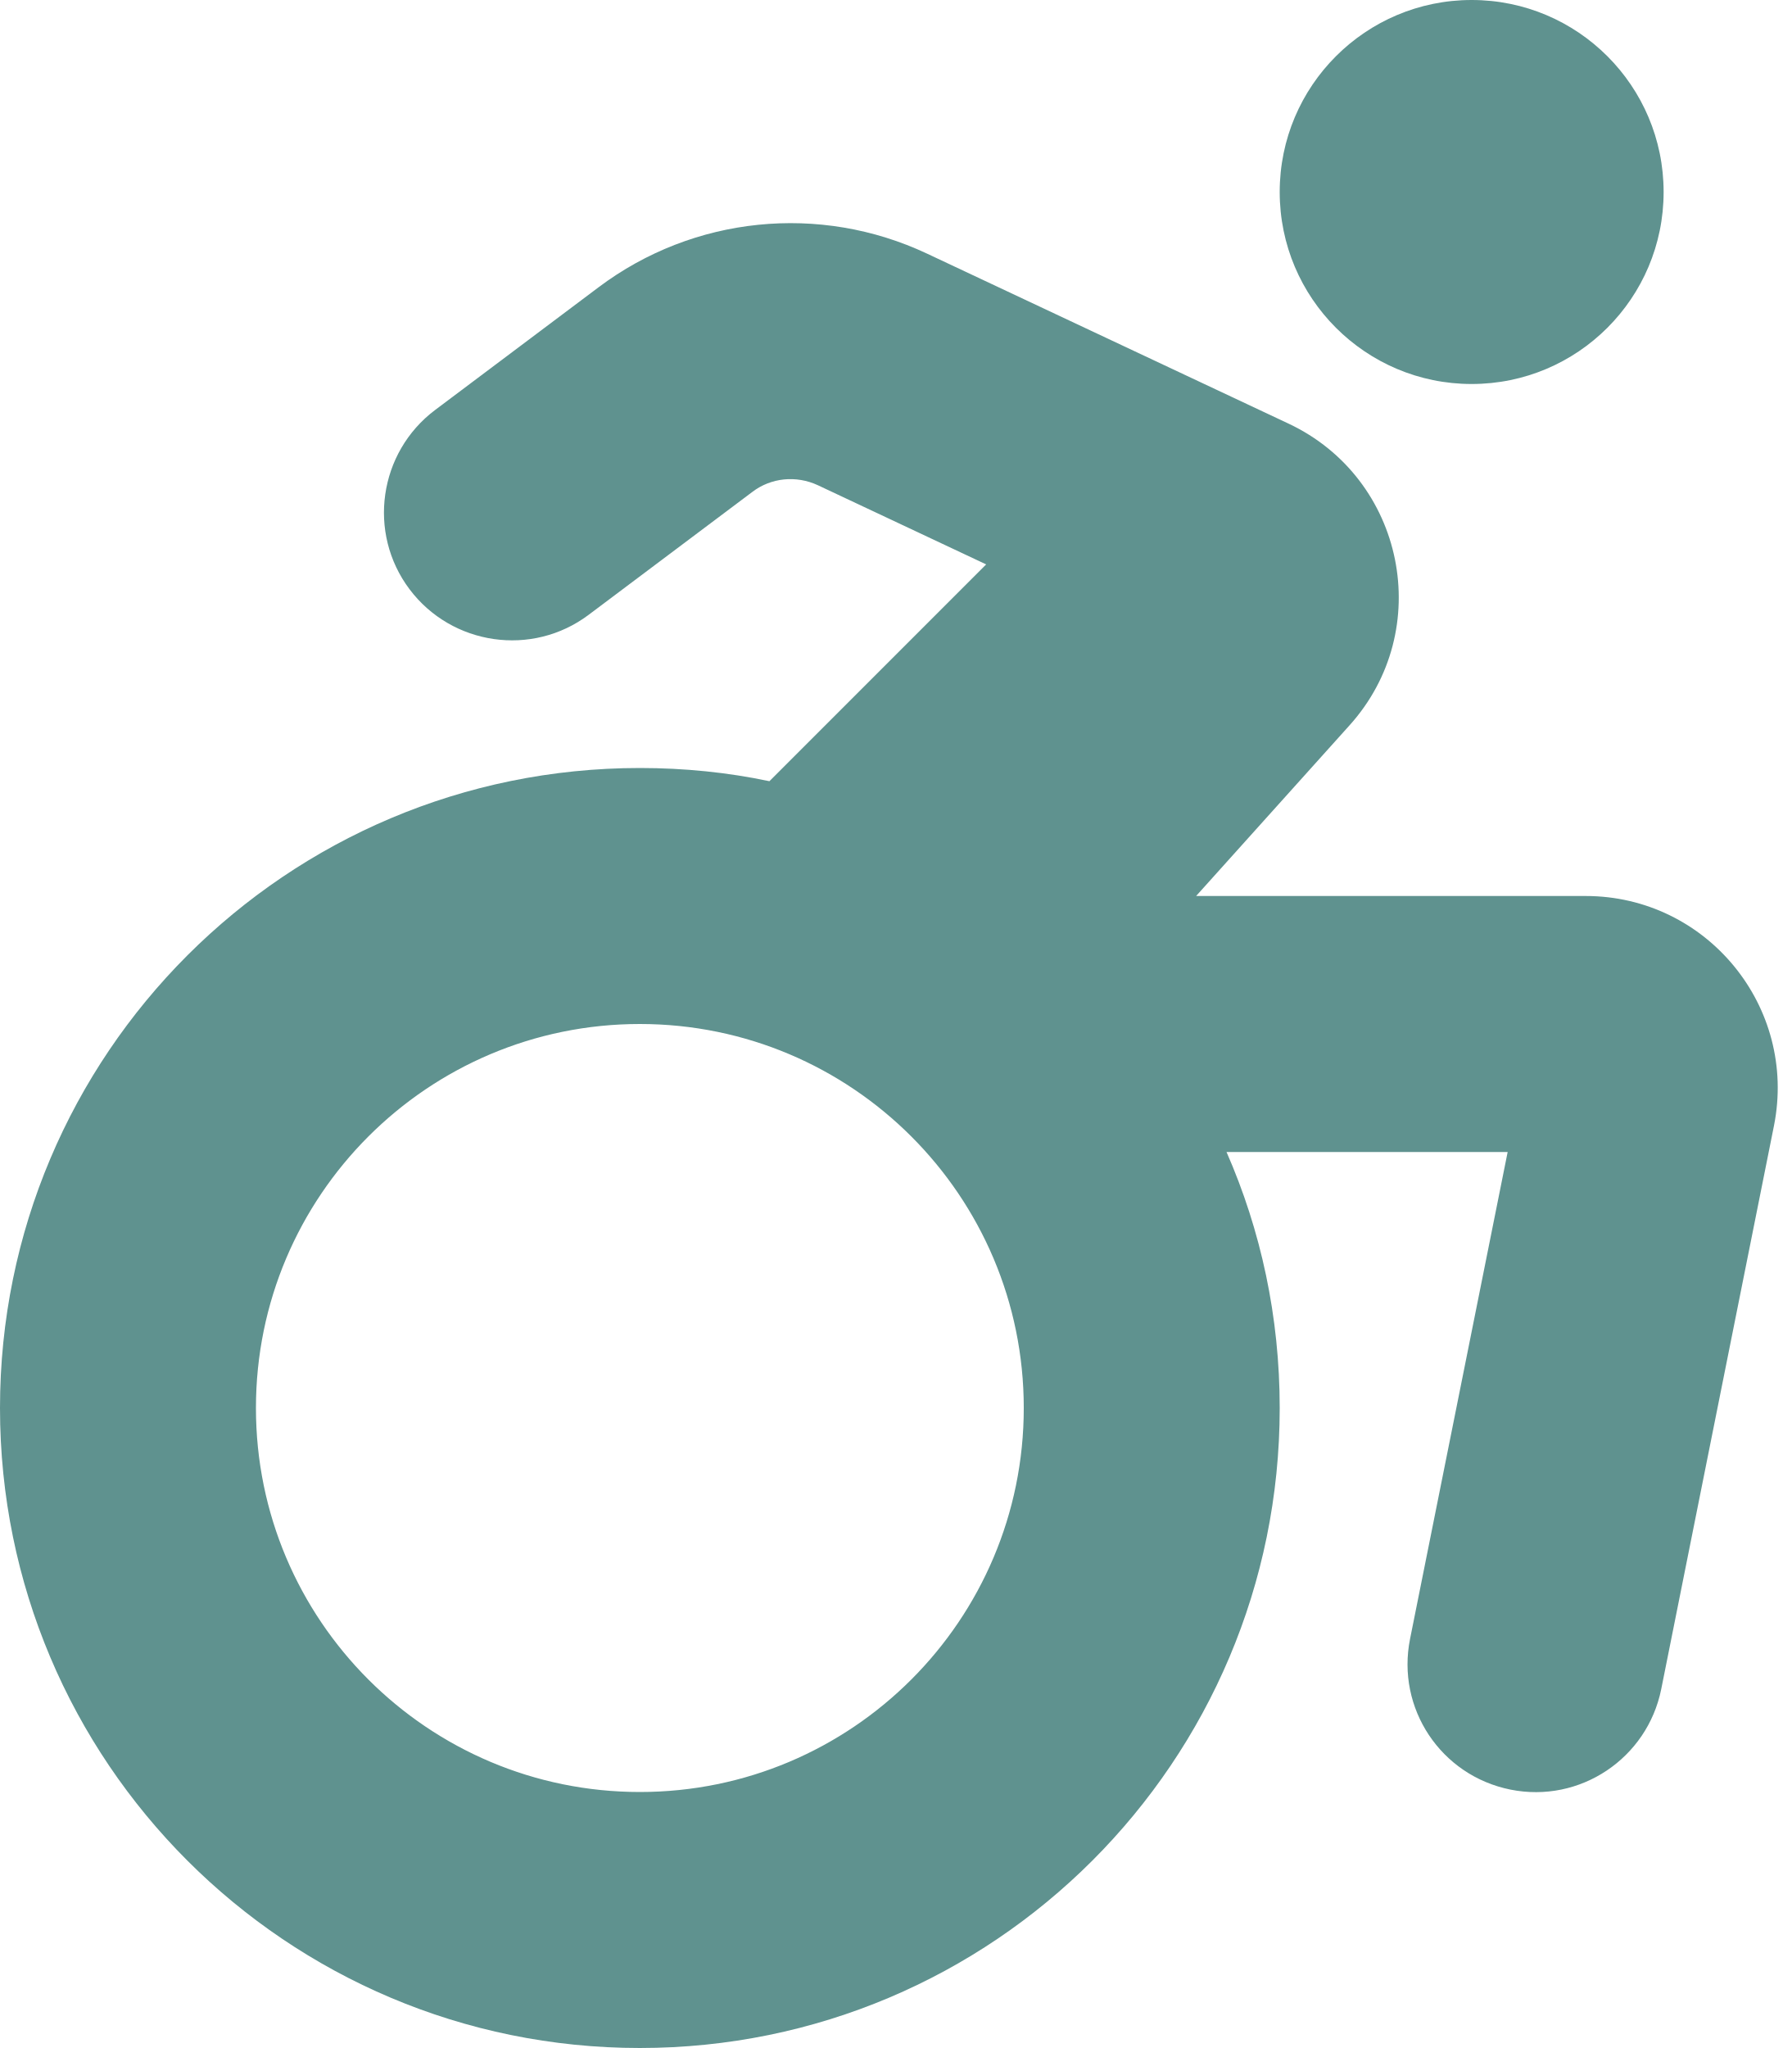
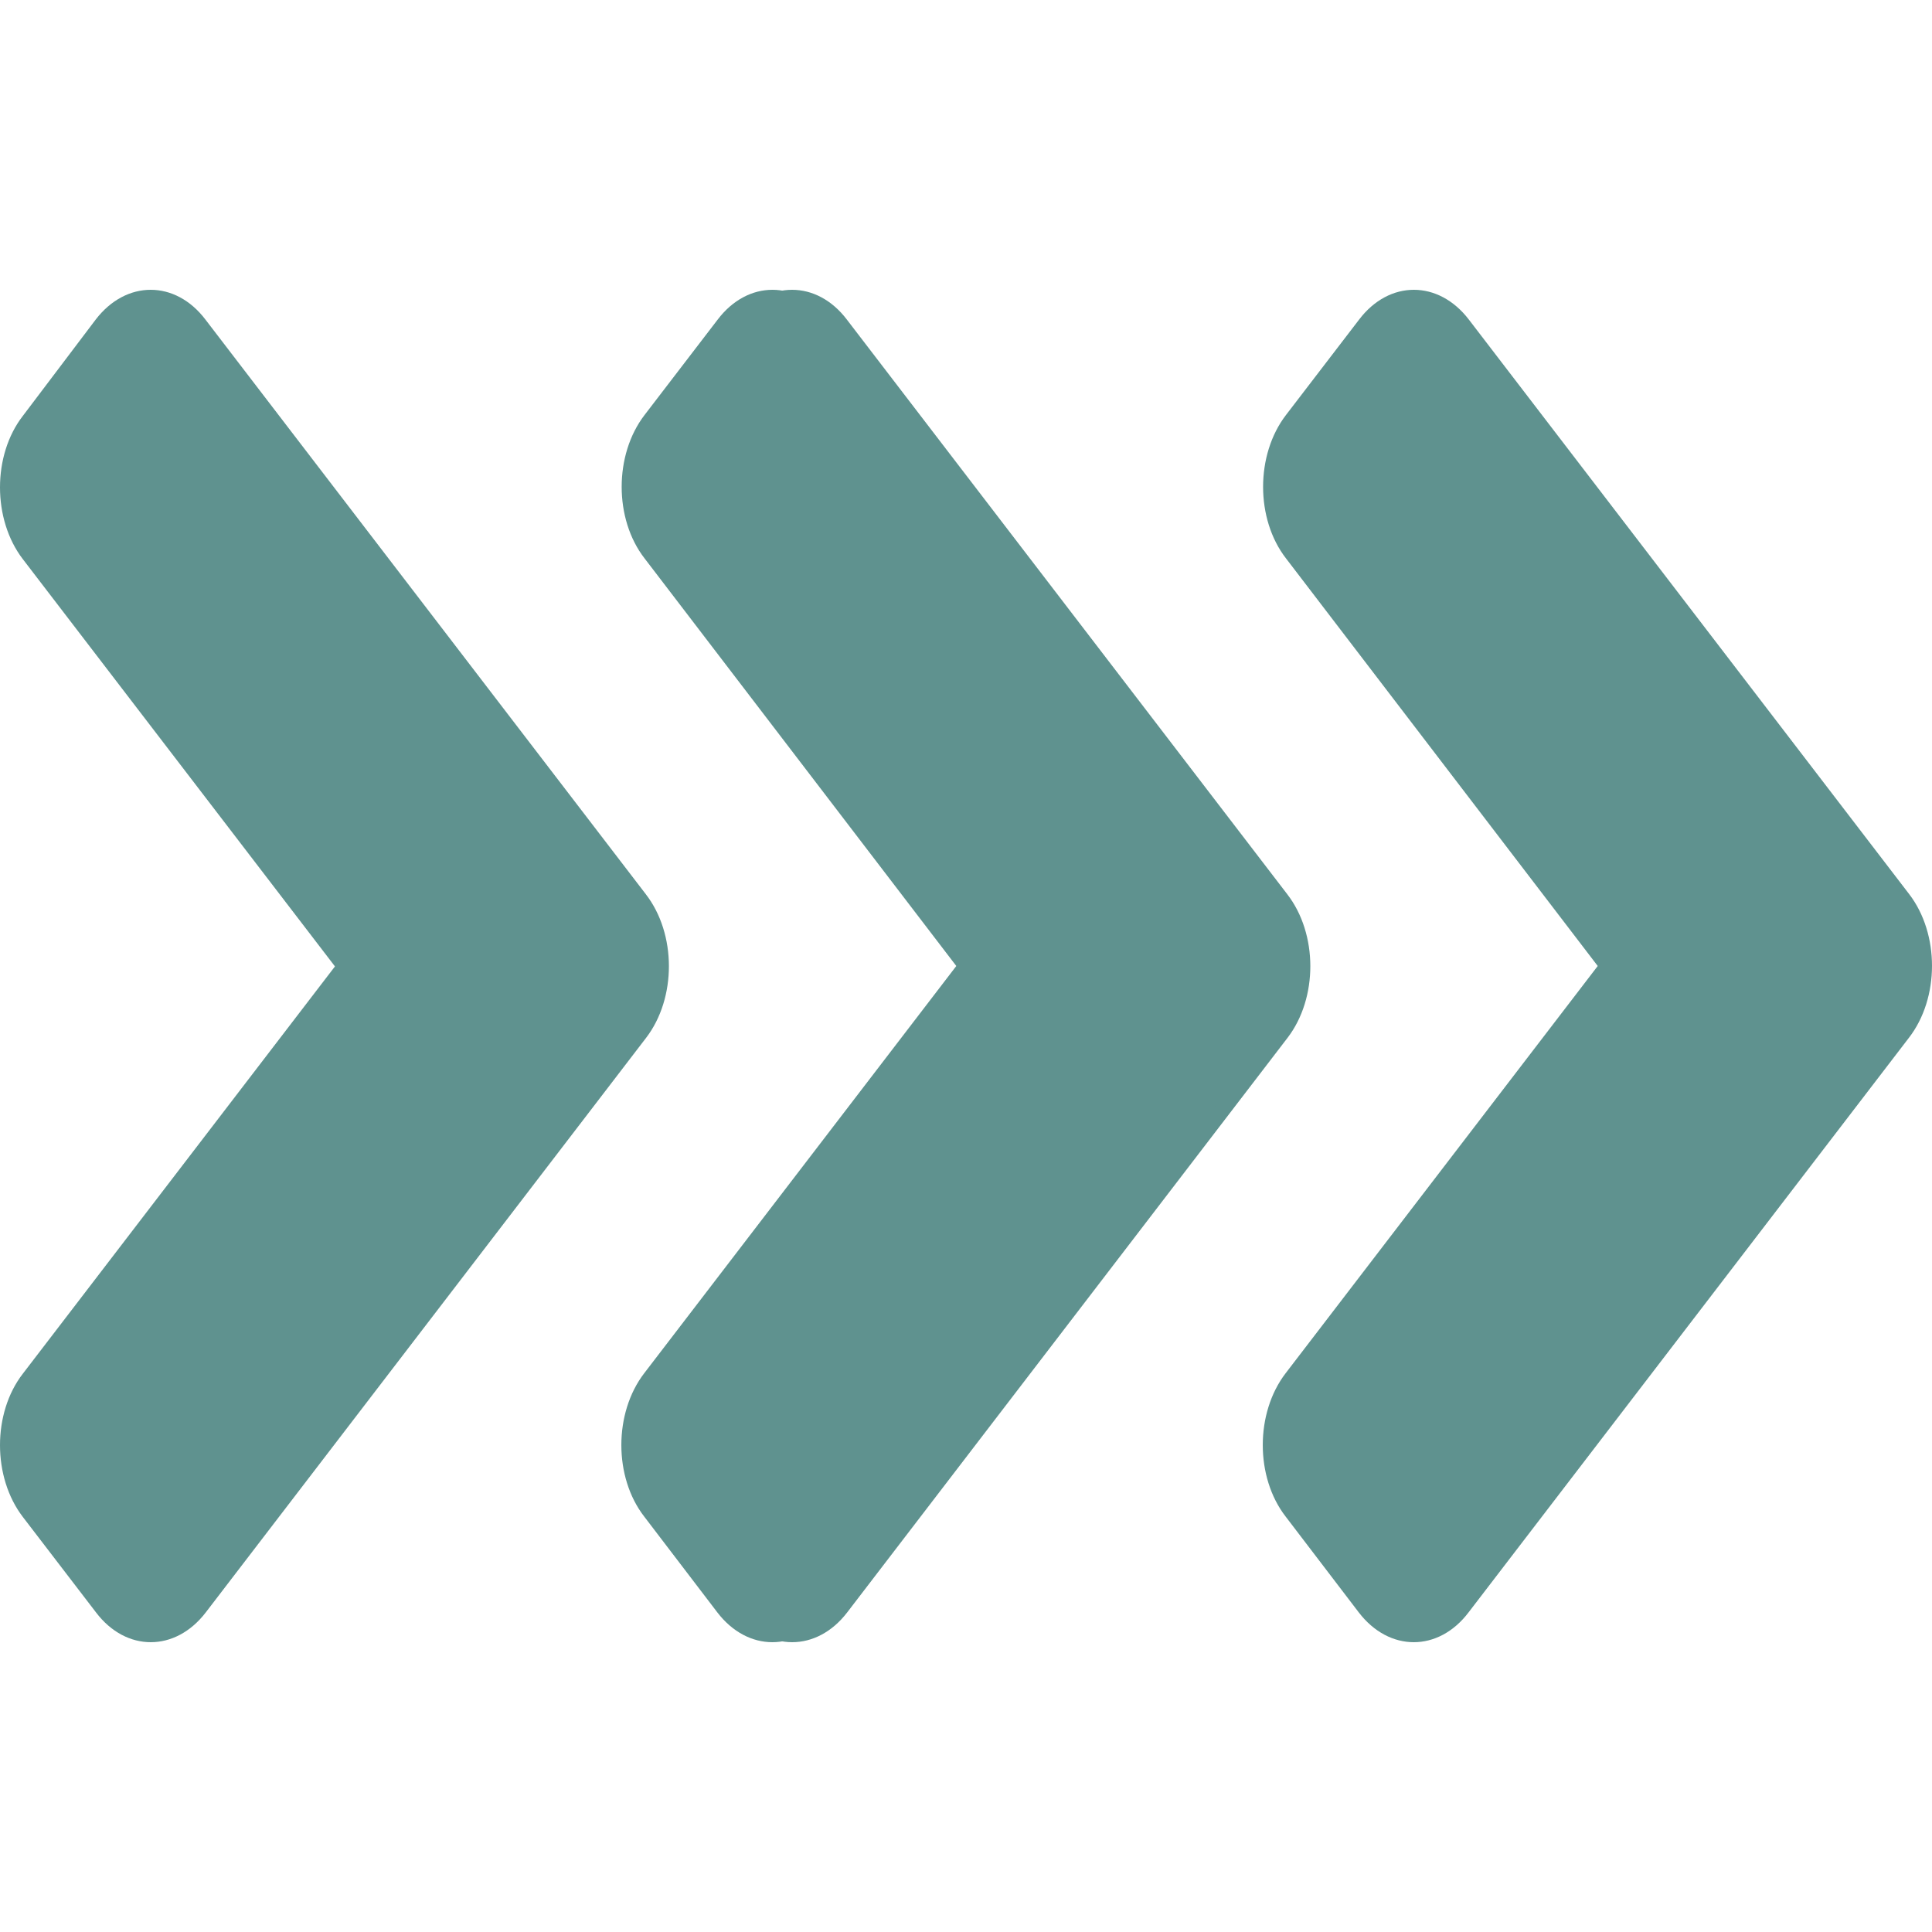
- <svg xmlns="http://www.w3.org/2000/svg" fill="#5F928F" width="448" height="512" viewBox="0 0 448 512">
-   <path d="M320 48a48 48 0 1 1 96 0 48 48 0 1 1 -96 0zM204.5 121.3c-5.4-2.5-11.7-1.9-16.4 1.7l-40.9 30.7c-14.1 10.6-34.2 7.7-44.8-6.4s-7.7-34.2 6.4-44.8l40.9-30.7c23.7-17.8 55.3-21 82.1-8.4l90.4 42.5c29.1 13.7 36.8 51.6 15.2 75.5L299.1 224h97.4c30.3 0 53 27.7 47.1 57.4L415.4 422.3c-3.5 17.3-20.3 28.6-37.7 25.1s-28.6-20.3-25.1-37.7L377 288H306.7c8.6 19.6 13.3 41.2 13.3 64c0 88.4-71.6 160-160 160S0 440.4 0 352s71.6-160 160-160c11.1 0 22 1.1 32.4 3.3l54.2-54.2-42.1-19.8zM160 448a96 96 0 1 0 0-192 96 96 0 1 0 0 192z" />
+ <svg xmlns="http://www.w3.org/2000/svg" width="500" height="500" viewBox="0 0 500 500" fill="none">
+   <path d="M333.215 268.588L219.252 417.291C211.375 427.57 198.639 427.57 190.845 417.291L171.908 392.58C164.031 382.302 164.031 365.683 171.908 355.514L252.687 250.109L171.908 144.705C164.031 134.427 164.031 117.807 171.908 107.638L190.762 82.709C198.639 72.43 211.375 72.43 219.168 82.709L333.131 231.412C341.092 241.69 341.092 258.31 333.215 268.588ZM494.103 231.412L380.14 82.709C372.264 72.43 359.527 72.43 351.734 82.709L332.796 107.42C324.919 117.698 324.919 134.317 332.796 144.486L413.491 250L332.712 355.405C324.835 365.683 324.835 382.302 332.712 392.471L351.65 417.291C359.527 427.57 372.264 427.57 380.057 417.291L494.019 268.588C501.98 258.31 501.98 241.69 494.103 231.412Z" fill="#5F928F" />
+   <path d="M167.215 268.588L53.252 417.291C45.376 427.57 32.639 427.57 24.846 417.291L5.908 392.58C-1.969 382.302 -1.969 365.683 5.908 355.514L86.687 250.109L5.908 144.705C-1.969 134.427 -1.969 117.807 5.908 107.638L24.762 82.709C32.639 72.43 45.376 72.43 53.169 82.709L167.131 231.412C175.092 241.69 175.092 258.31 167.215 268.588ZM328.103 231.412L214.14 82.709C206.264 72.43 193.527 72.43 185.734 82.709L166.796 107.42C158.919 117.698 158.919 134.317 166.796 144.486L247.491 250L166.712 355.405C158.835 365.683 158.835 382.302 166.712 392.471L185.65 417.291C193.527 427.57 206.264 427.57 214.057 417.291L328.019 268.588C335.98 258.31 335.98 241.69 328.103 231.412Z" fill="#5F928F" />
</svg>
